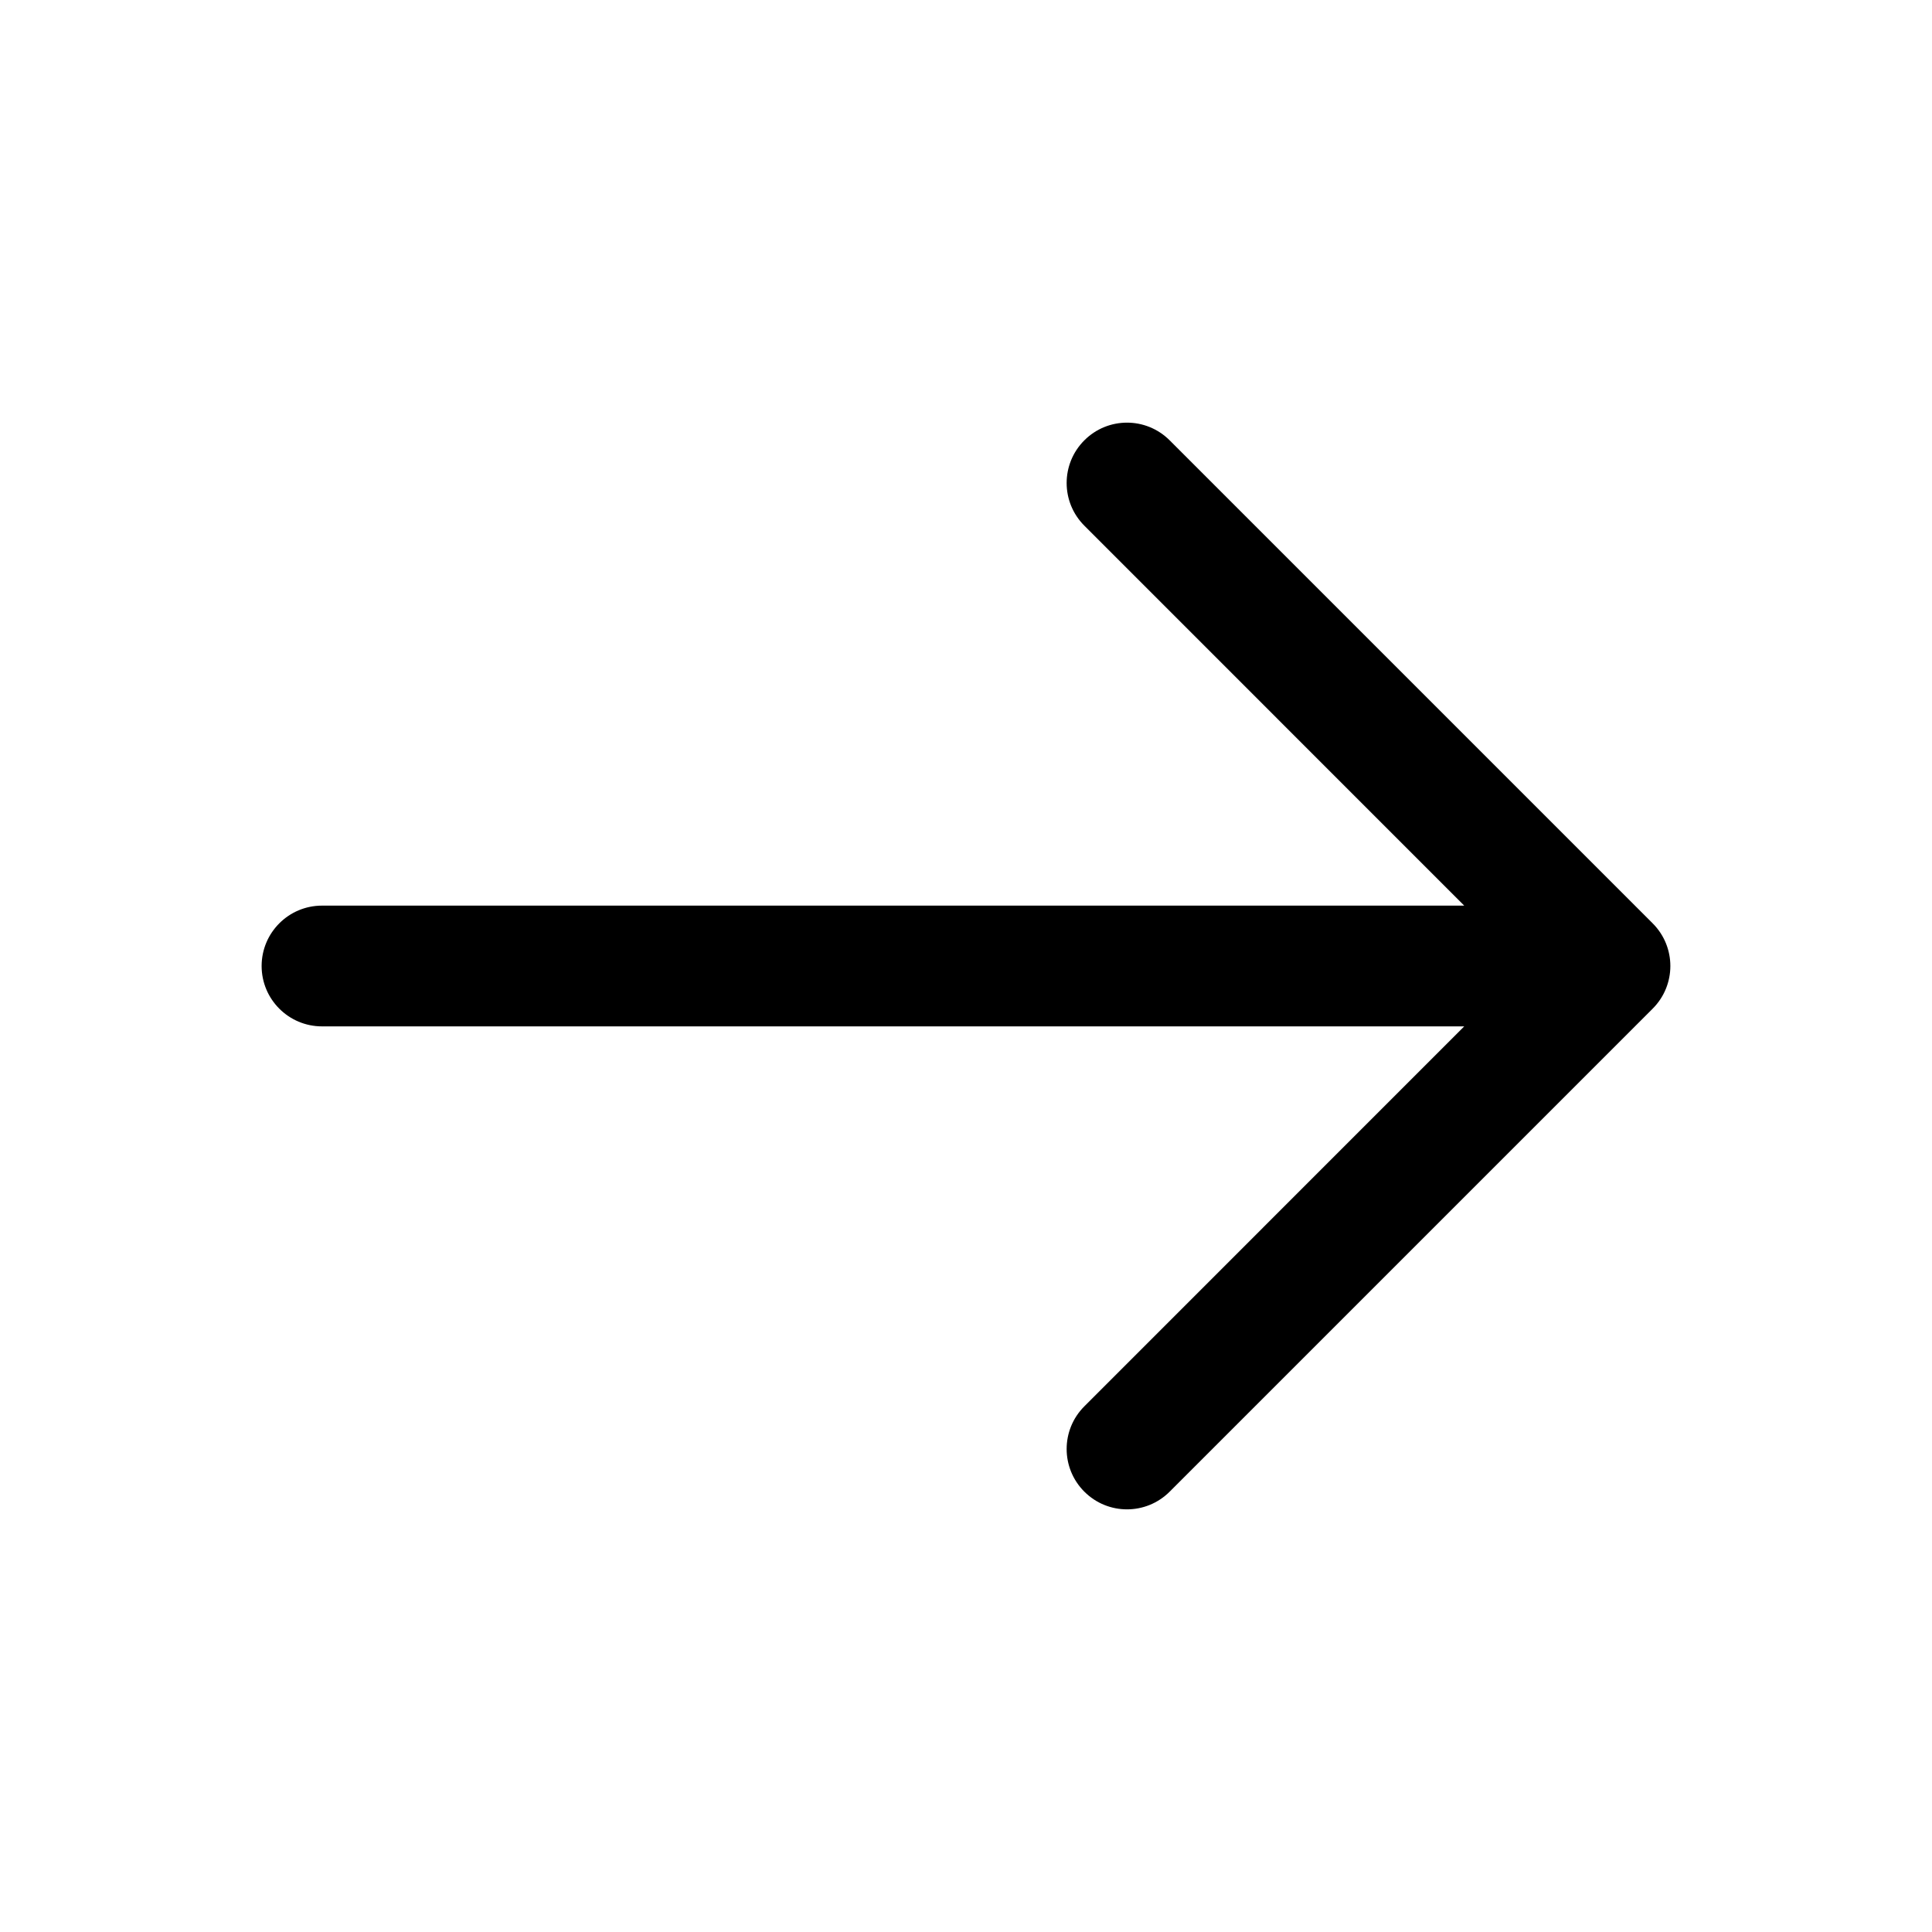
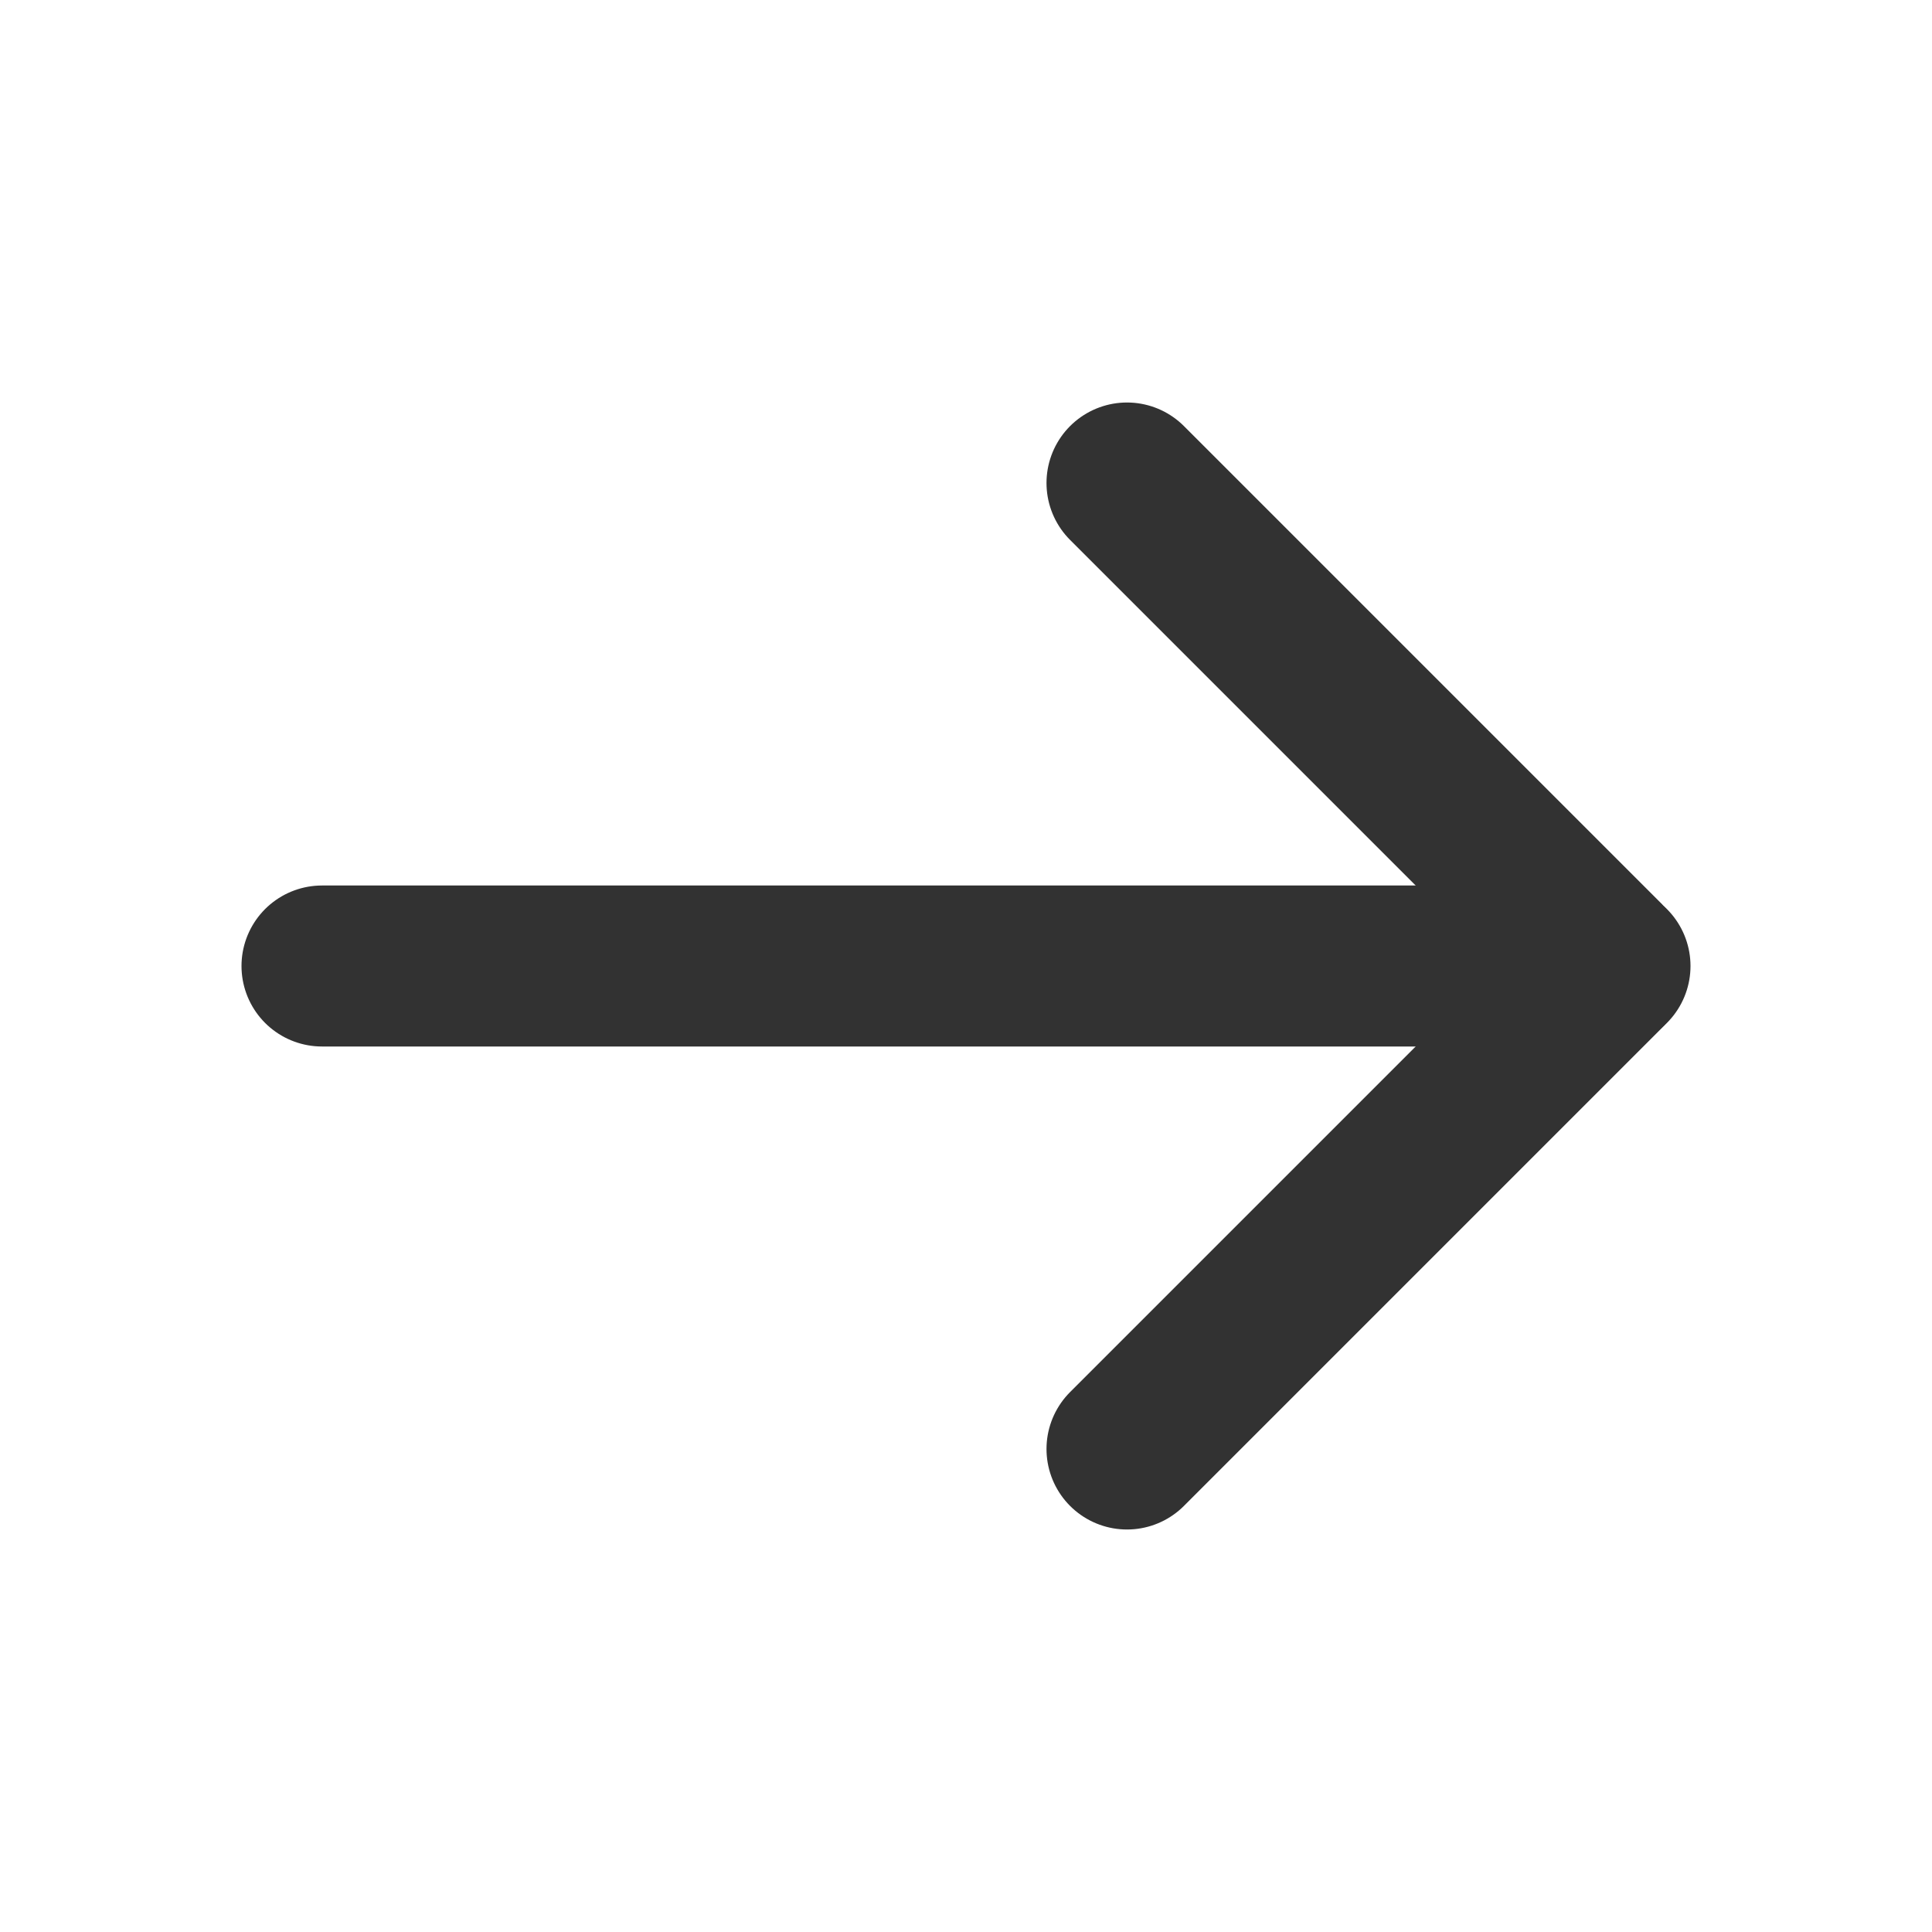
<svg xmlns="http://www.w3.org/2000/svg" width="800px" height="800px" viewBox="0 0 24 24" fill="none">
-   <g id="SVGRepo_bgCarrier" stroke-width="0" />
-   <g id="SVGRepo_tracerCarrier" stroke-linecap="round" stroke-linejoin="round" />
-   <g id="SVGRepo_iconCarrier">
-     <path fill-rule="evenodd" clip-rule="evenodd" d="M13.47 5.47C13.763 5.177 14.237 5.177 14.53 5.47L20.53 11.47C20.823 11.763 20.823 12.237 20.53 12.53L14.53 18.53C14.237 18.823 13.763 18.823 13.47 18.53C13.177 18.237 13.177 17.763 13.47 17.47L18.189 12.75H4C3.586 12.75 3.25 12.414 3.25 12C3.25 11.586 3.586 11.25 4 11.25H18.189L13.47 6.53C13.177 6.237 13.177 5.763 13.47 5.47Z" fill="#000" />
-   </g>
+   <path d="M20 12L4 12" stroke="#323232" stroke-width="2" stroke-linecap="round" stroke-linejoin="round" />
+   <path d="M14 18L19.938 12.062V12.062C19.972 12.028 19.972 11.972 19.938 11.938V11.938L14 6" stroke="#323232" stroke-width="2" stroke-linecap="round" stroke-linejoin="round" />
</svg>
